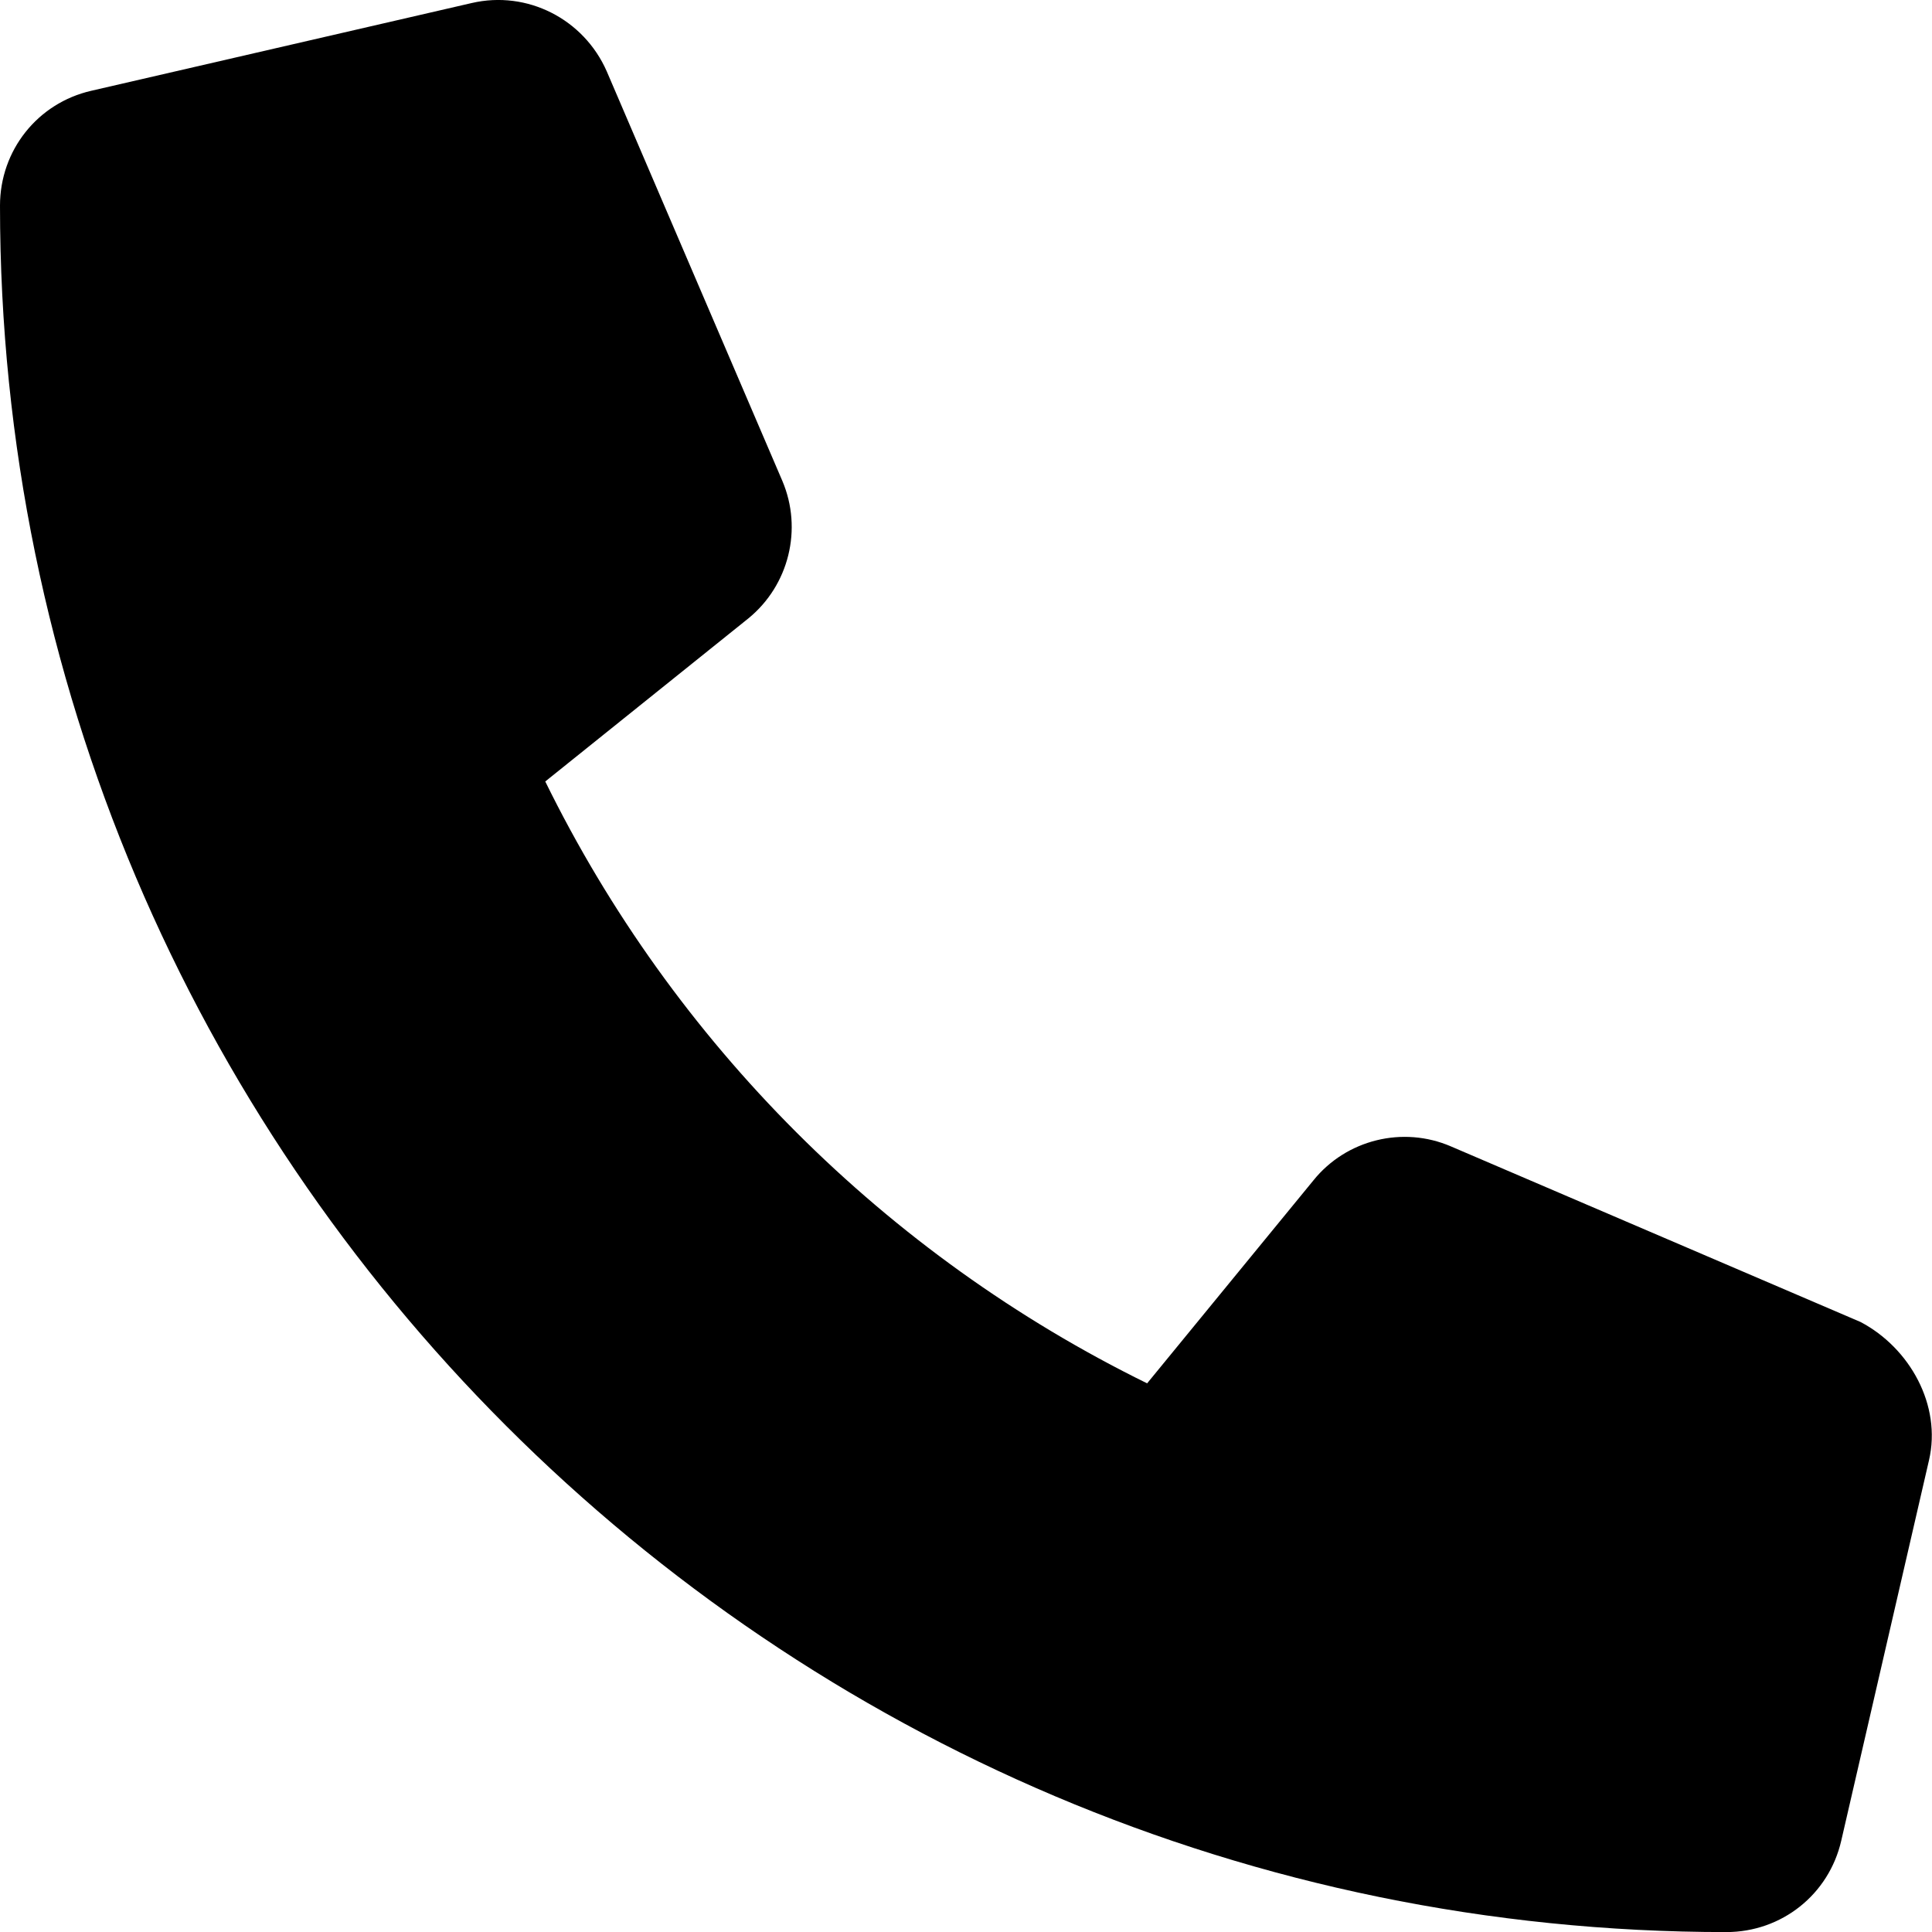
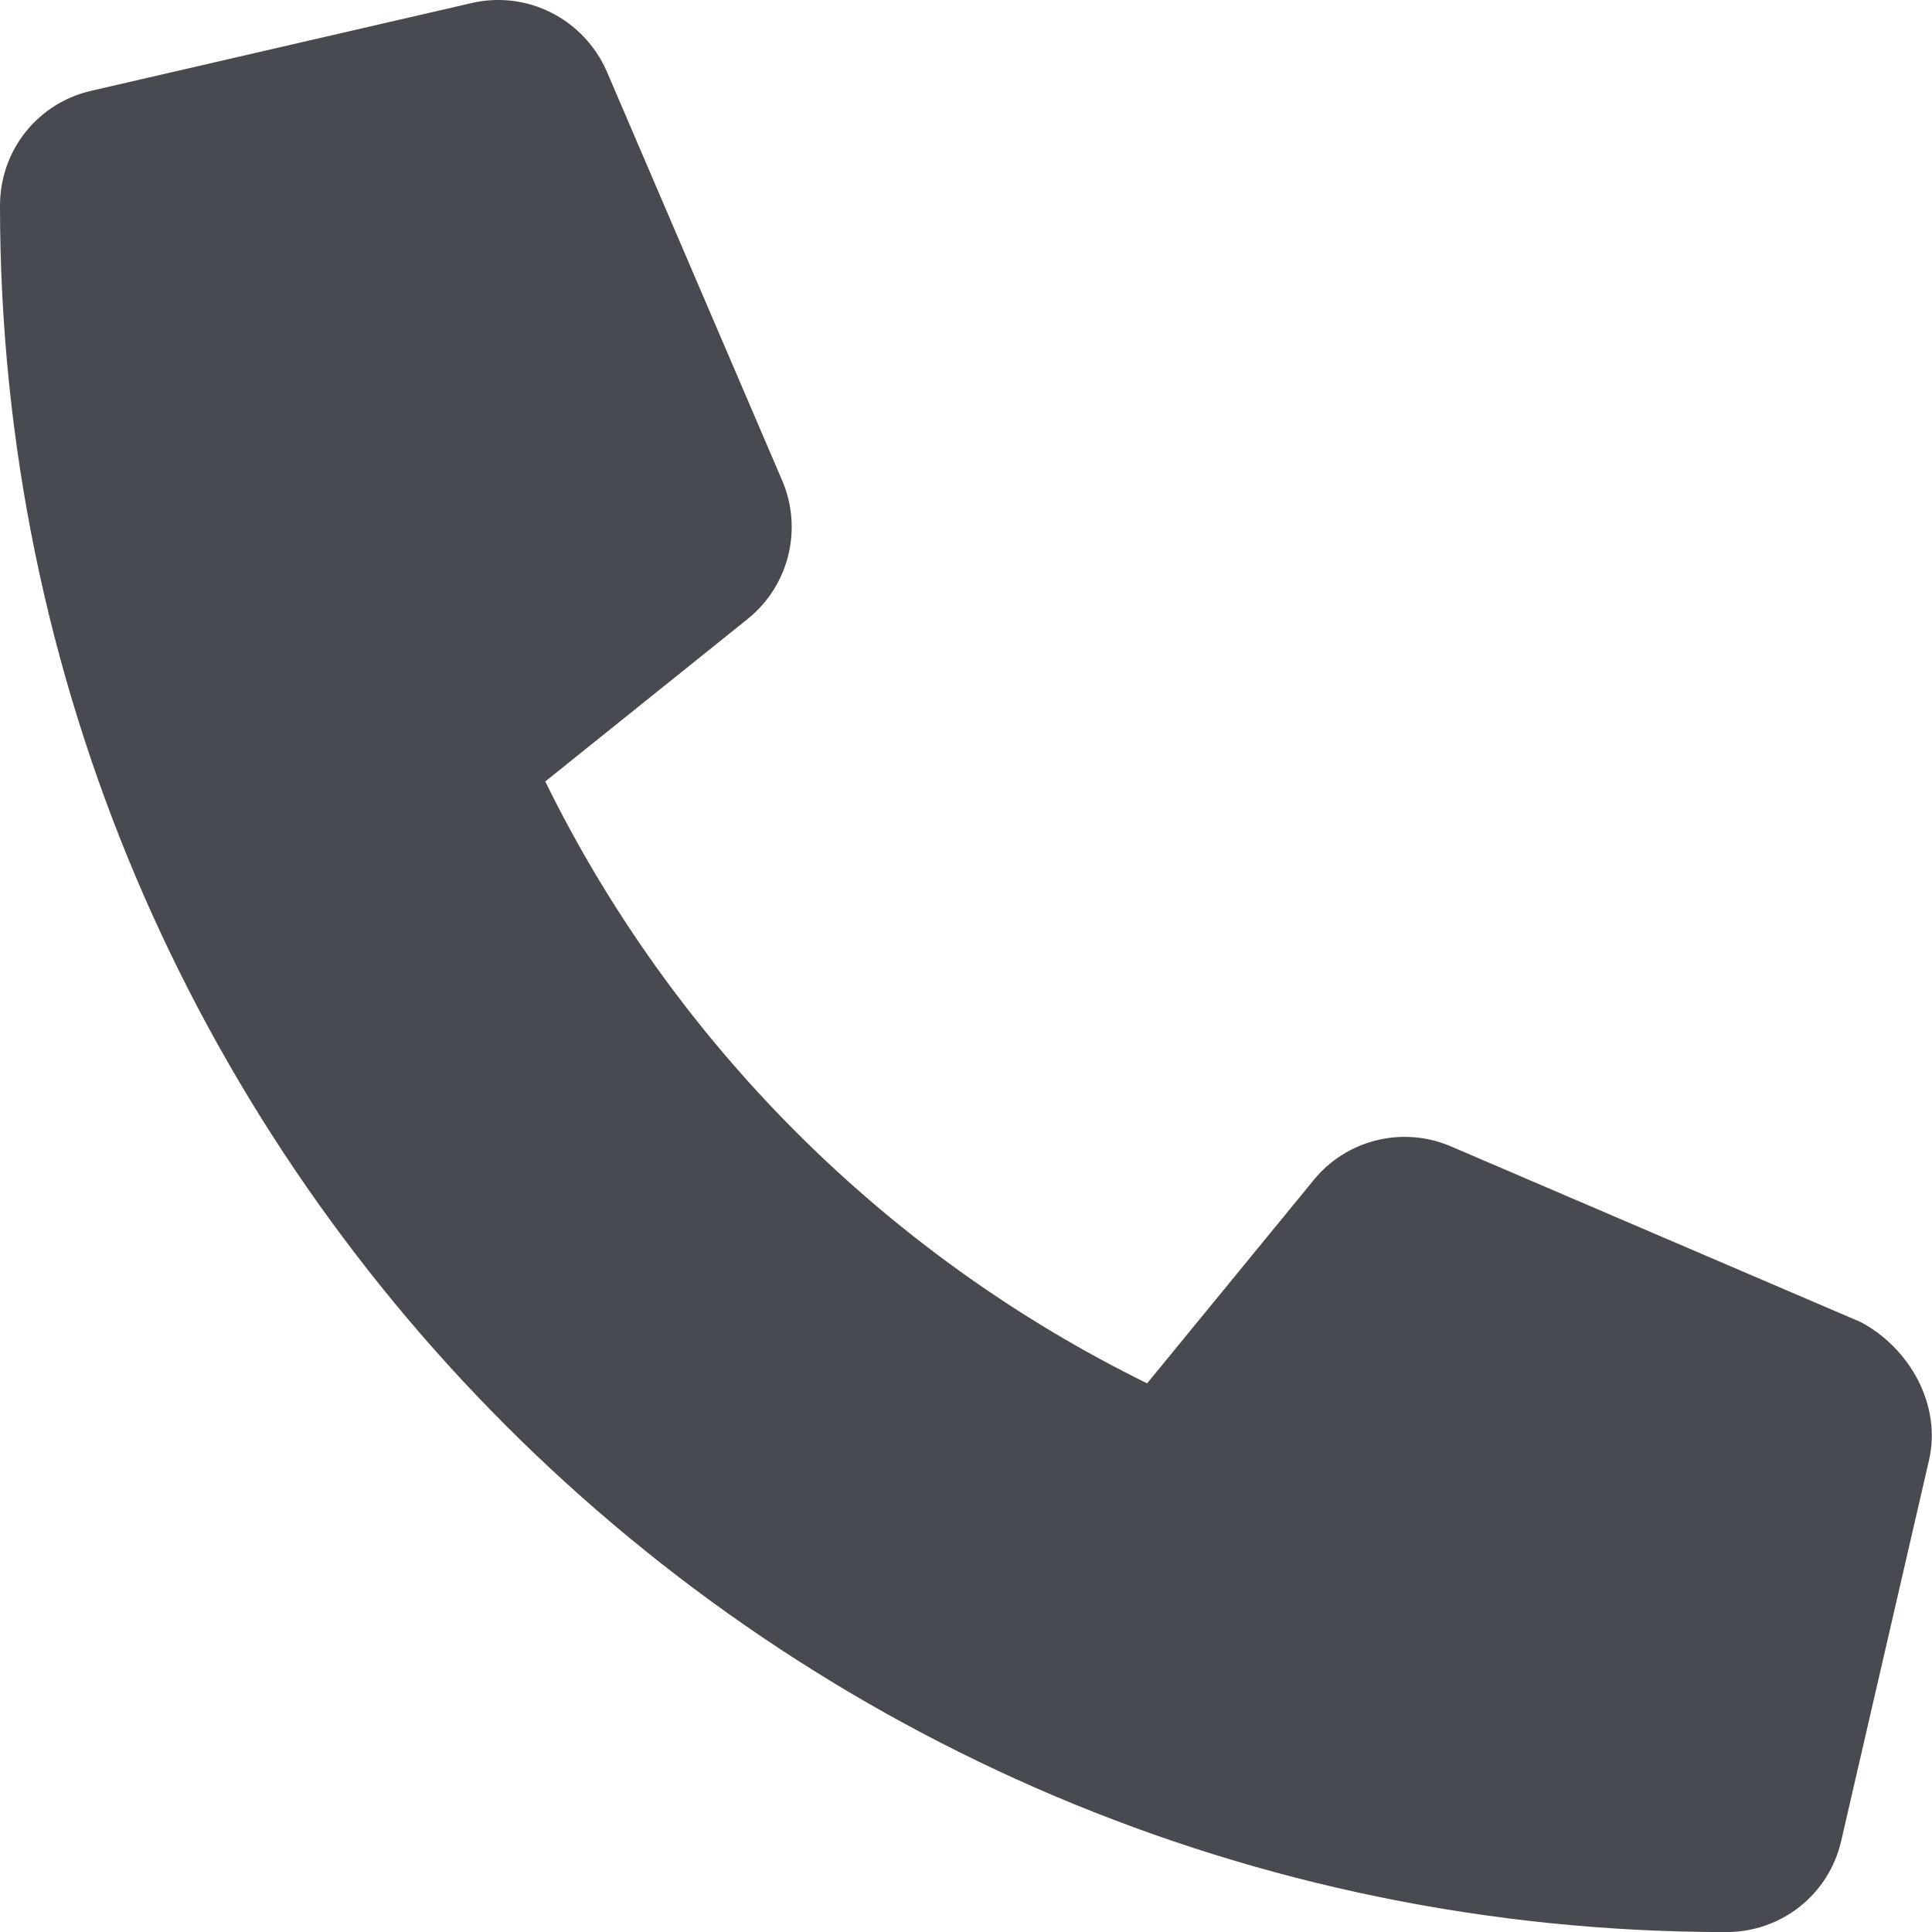
<svg xmlns="http://www.w3.org/2000/svg" viewBox="0 0 512 512">
-   <path fill="currentColor" d="M511.2 387l-23.25 100.8c-3.266 14.25-15.79 24.22-30.46 24.22C205.2 512 0 306.8 0 54.5c0-14.66 9.969-27.2 24.22-30.45l100.8-23.25C139.7-2.602 154.7 5.018 160.8 18.92l46.52 108.5c5.438 12.78 1.77 27.67-8.98 36.45L144.5 207.1c33.98 69.22 90.26 125.5 159.5 159.5l44.08-53.8c8.688-10.78 23.69-14.51 36.47-8.975l108.5 46.51C506.1 357.2 514.6 372.4 511.2 387z" />
+   <path fill="#474a50" d="M511.2 387l-23.25 100.8c-3.266 14.25-15.79 24.22-30.46 24.22C205.2 512 0 306.8 0 54.5c0-14.66 9.969-27.2 24.22-30.45l100.8-23.25C139.7-2.602 154.7 5.018 160.8 18.92l46.52 108.5c5.438 12.78 1.77 27.67-8.98 36.45L144.5 207.1c33.98 69.22 90.26 125.5 159.5 159.5l44.08-53.8c8.688-10.78 23.69-14.51 36.47-8.975l108.5 46.51C506.1 357.2 514.6 372.4 511.2 387z" />
</svg>
